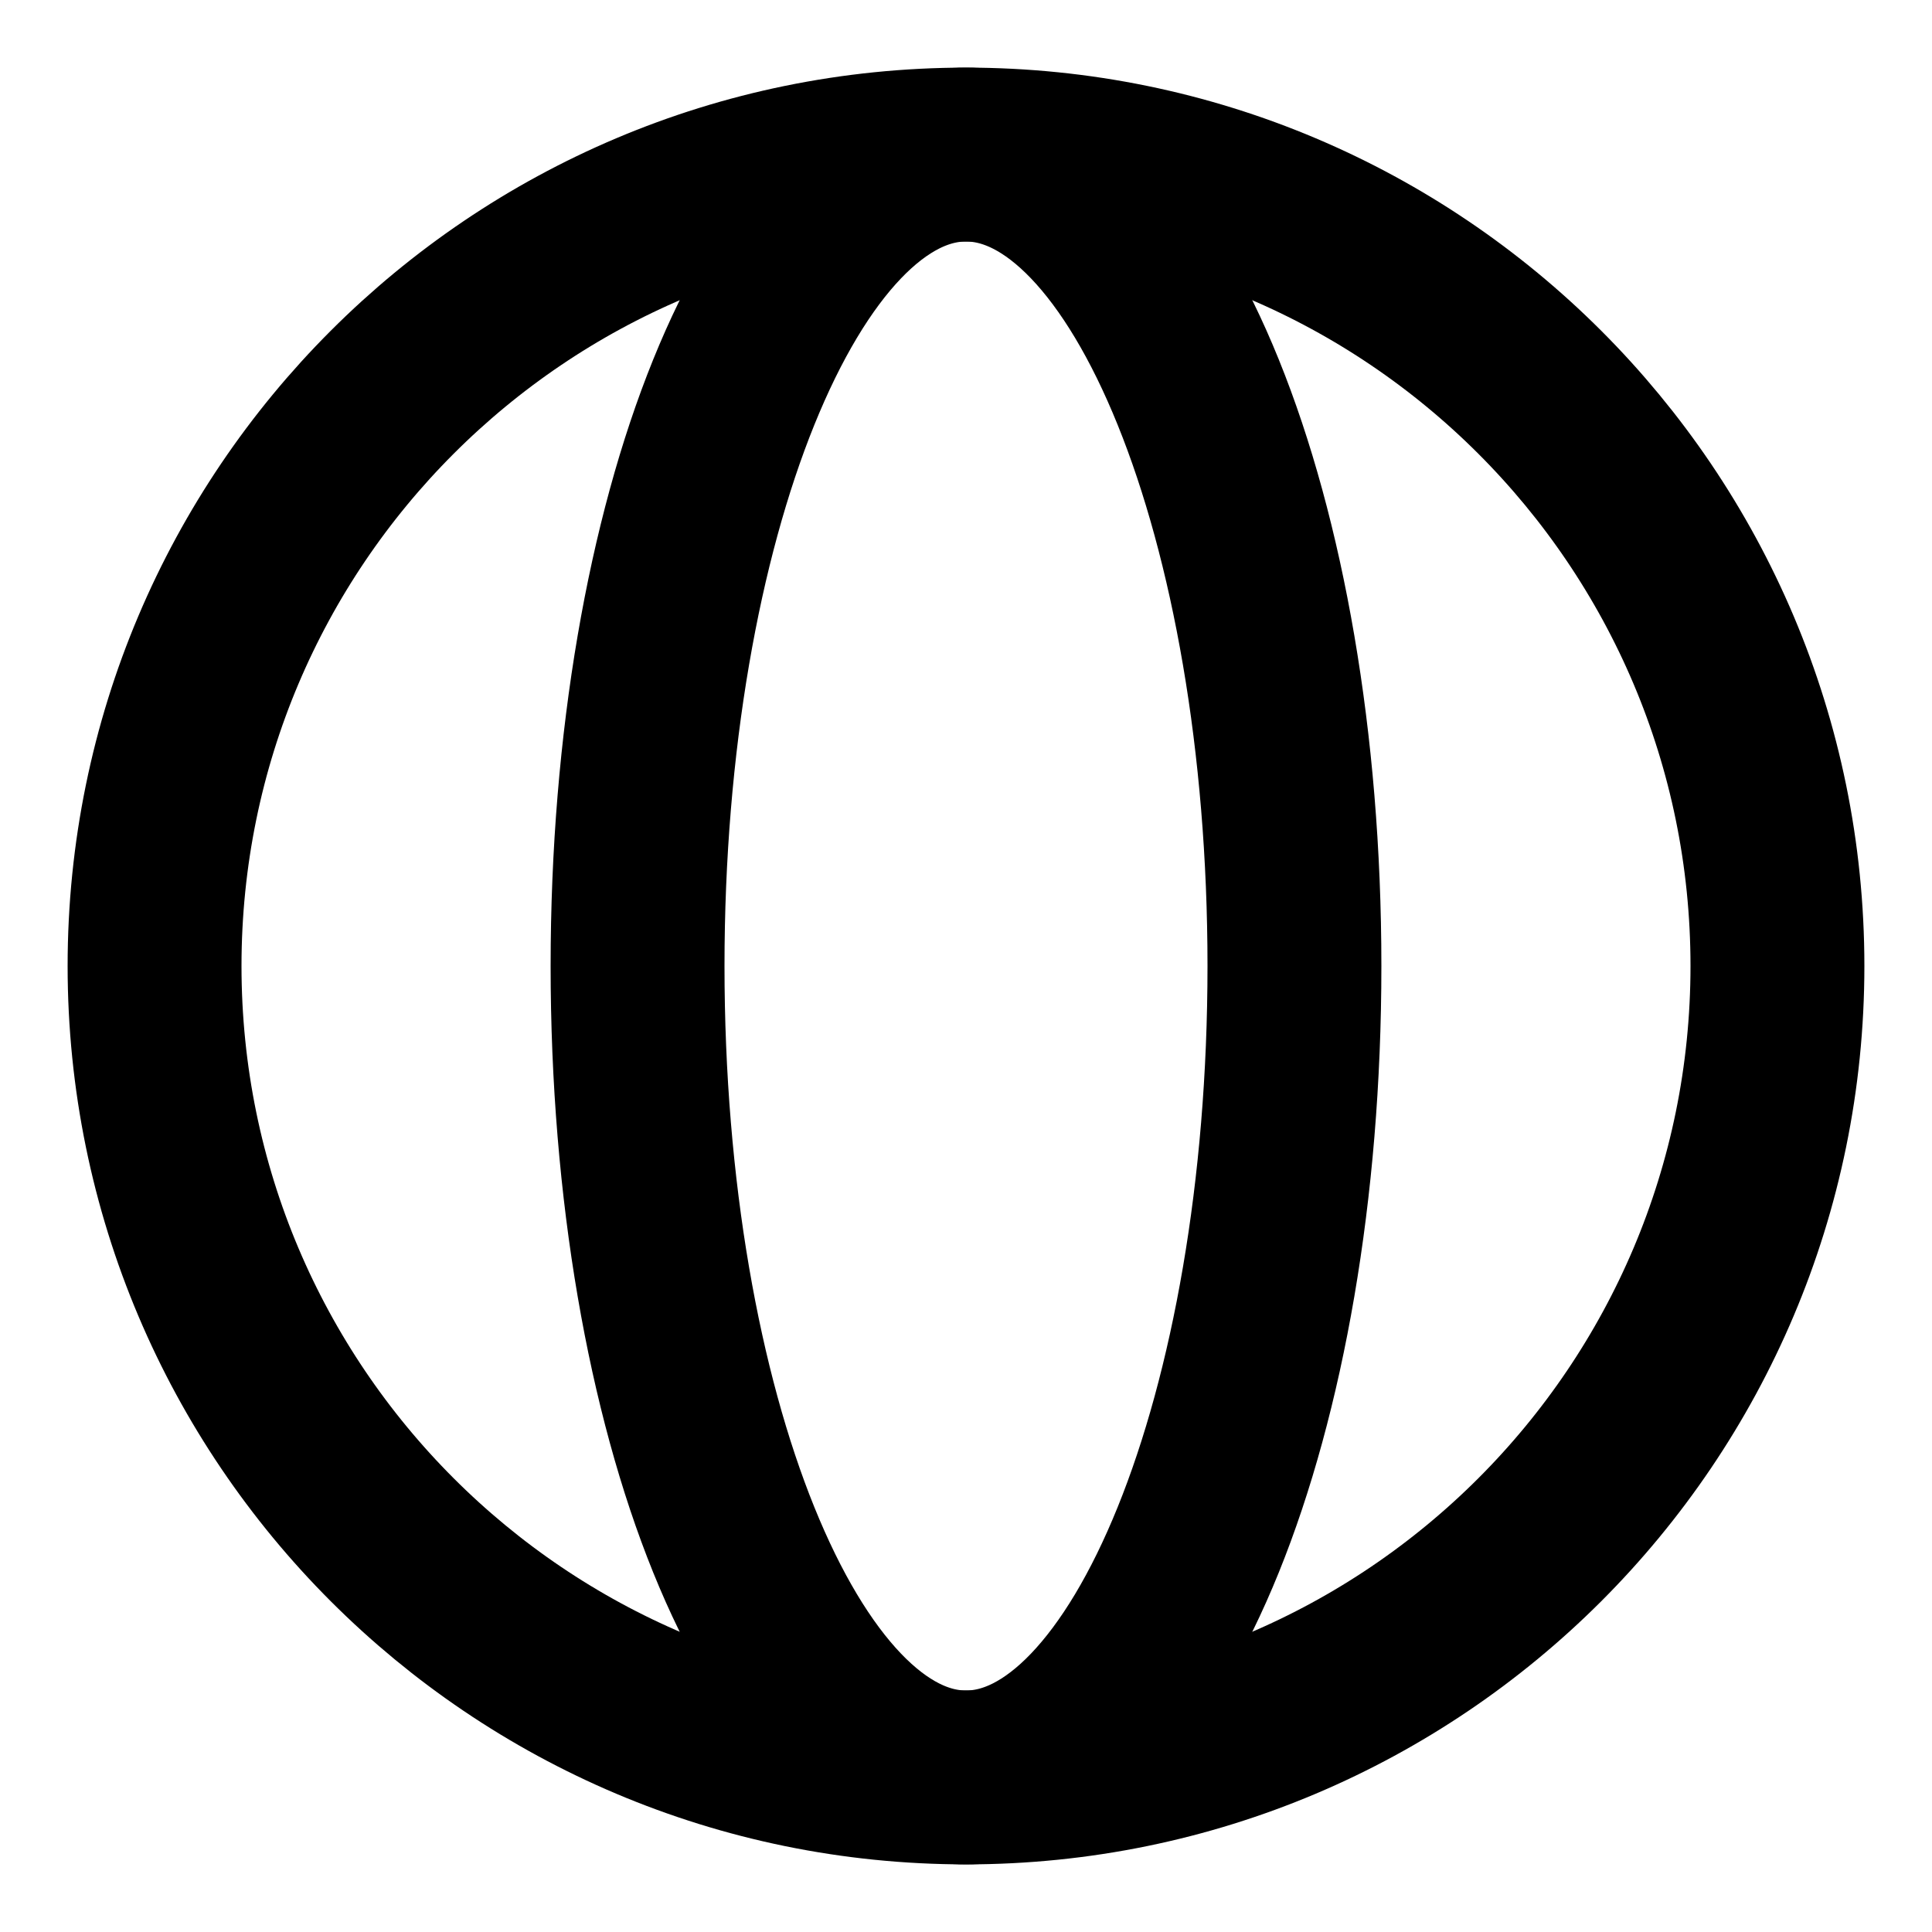
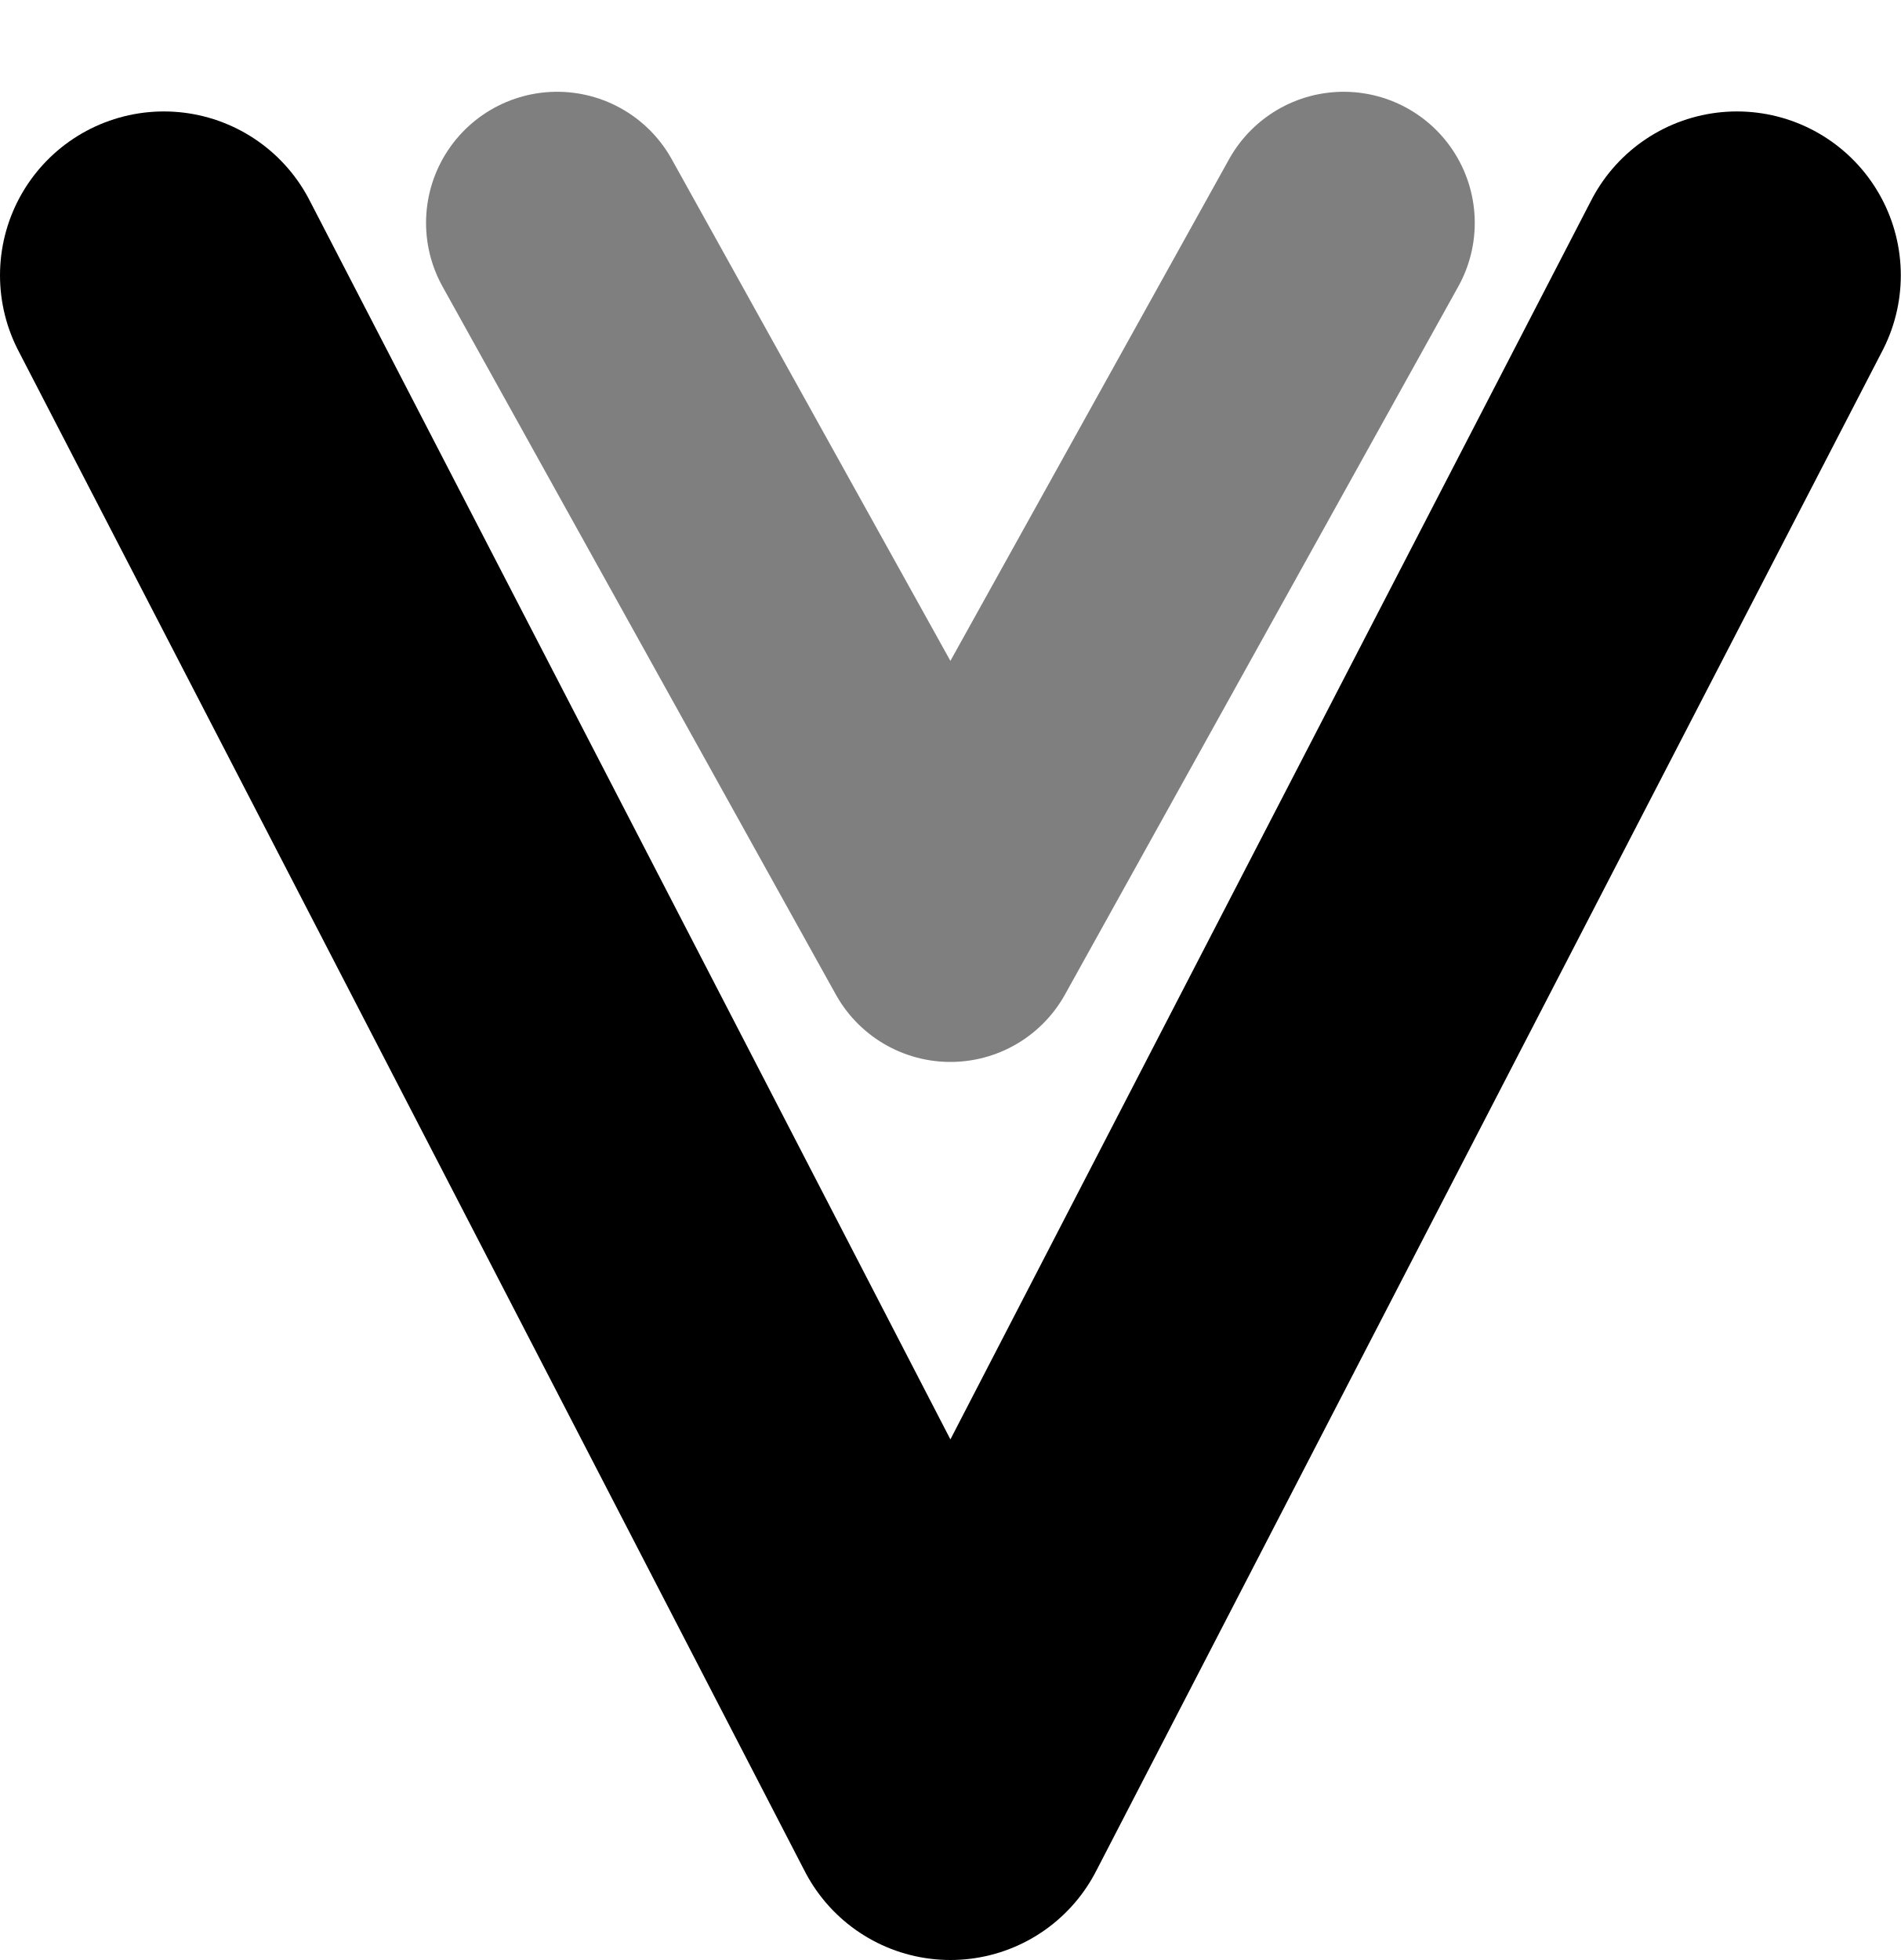
- <svg xmlns="http://www.w3.org/2000/svg" width="100" height="100" viewBox="0 0 100 100" fill="none" aria-label="Meridian mark">
-   <circle cx="50" cy="50" r="42" stroke="currentColor" stroke-width="9" />
-   <ellipse cx="50" cy="50" rx="17" ry="42" stroke="currentColor" stroke-width="9" />
+ <svg xmlns="http://www.w3.org/2000/svg" width="72.5" height="74.75" viewBox="23.75 13.5 72.5 74.75" fill="none">
+   <path d="M 30 24 L 60 82 L 90 24" stroke="#000" stroke-width="12.5" stroke-linecap="round" stroke-linejoin="round" />
+   <path d="M 45 22 L 60 49 L 75 22" stroke="#000" stroke-width="10" stroke-linecap="round" stroke-linejoin="round" opacity="0.5" />
</svg>
